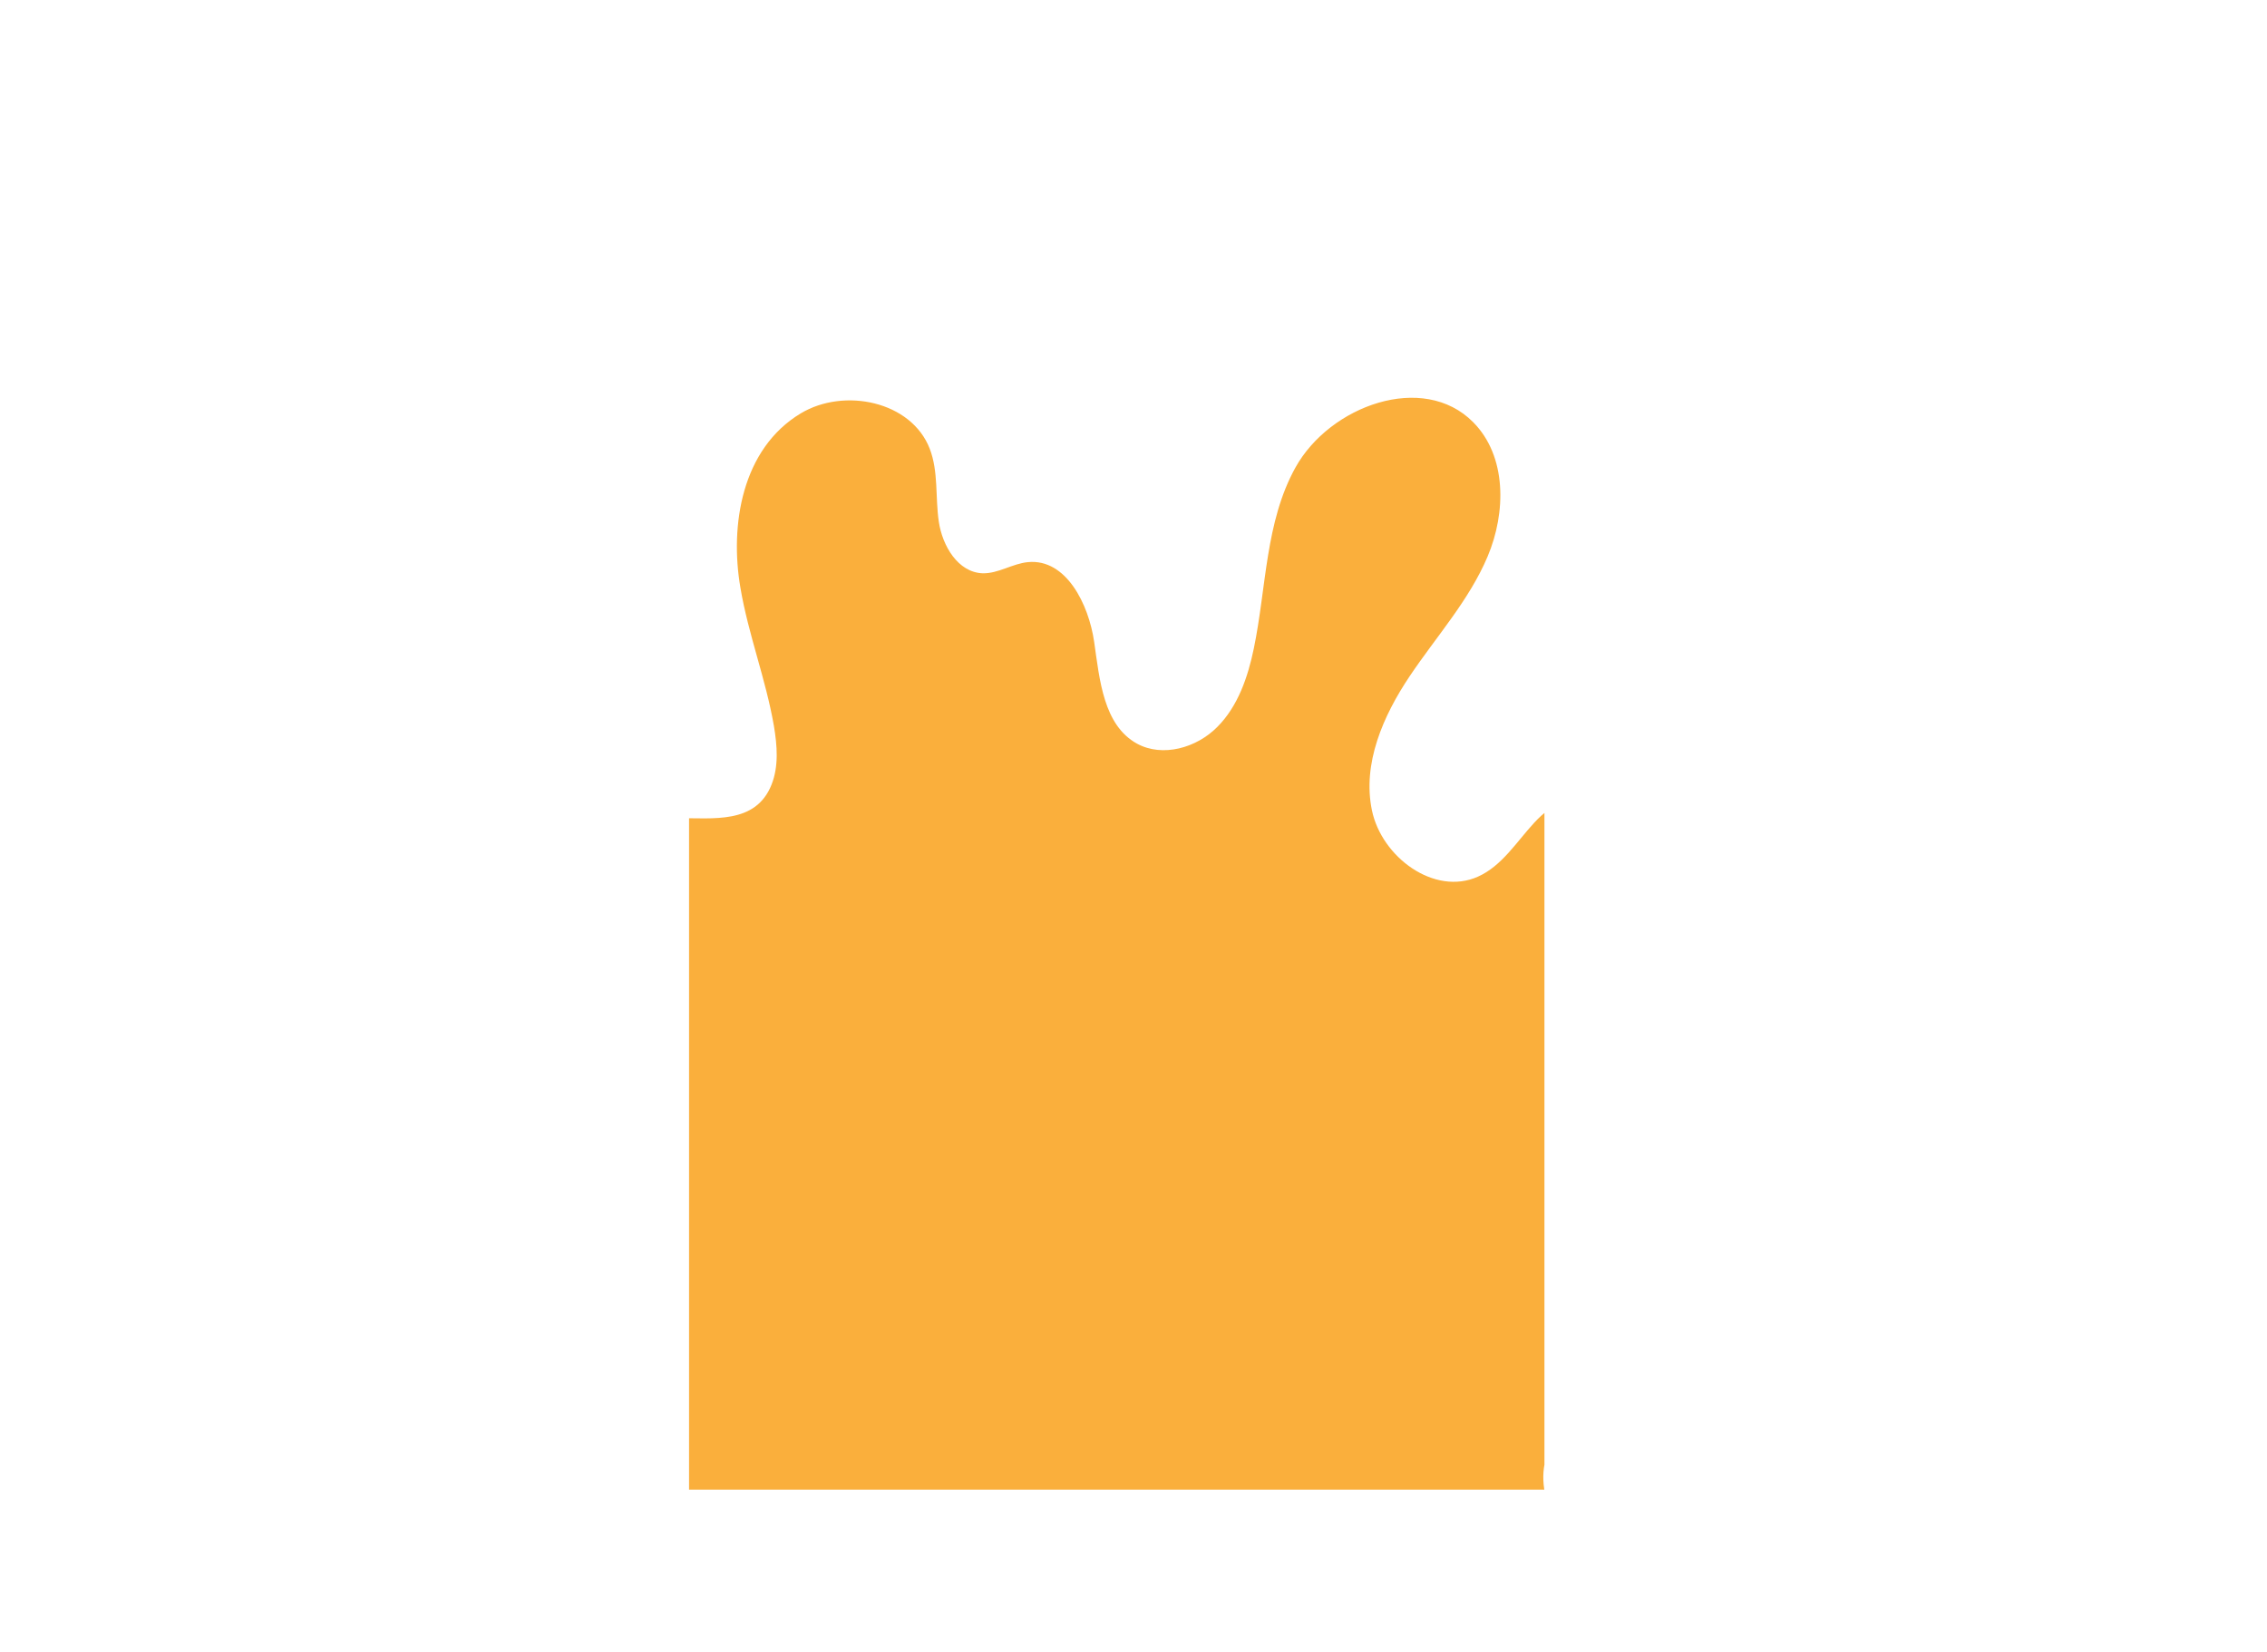
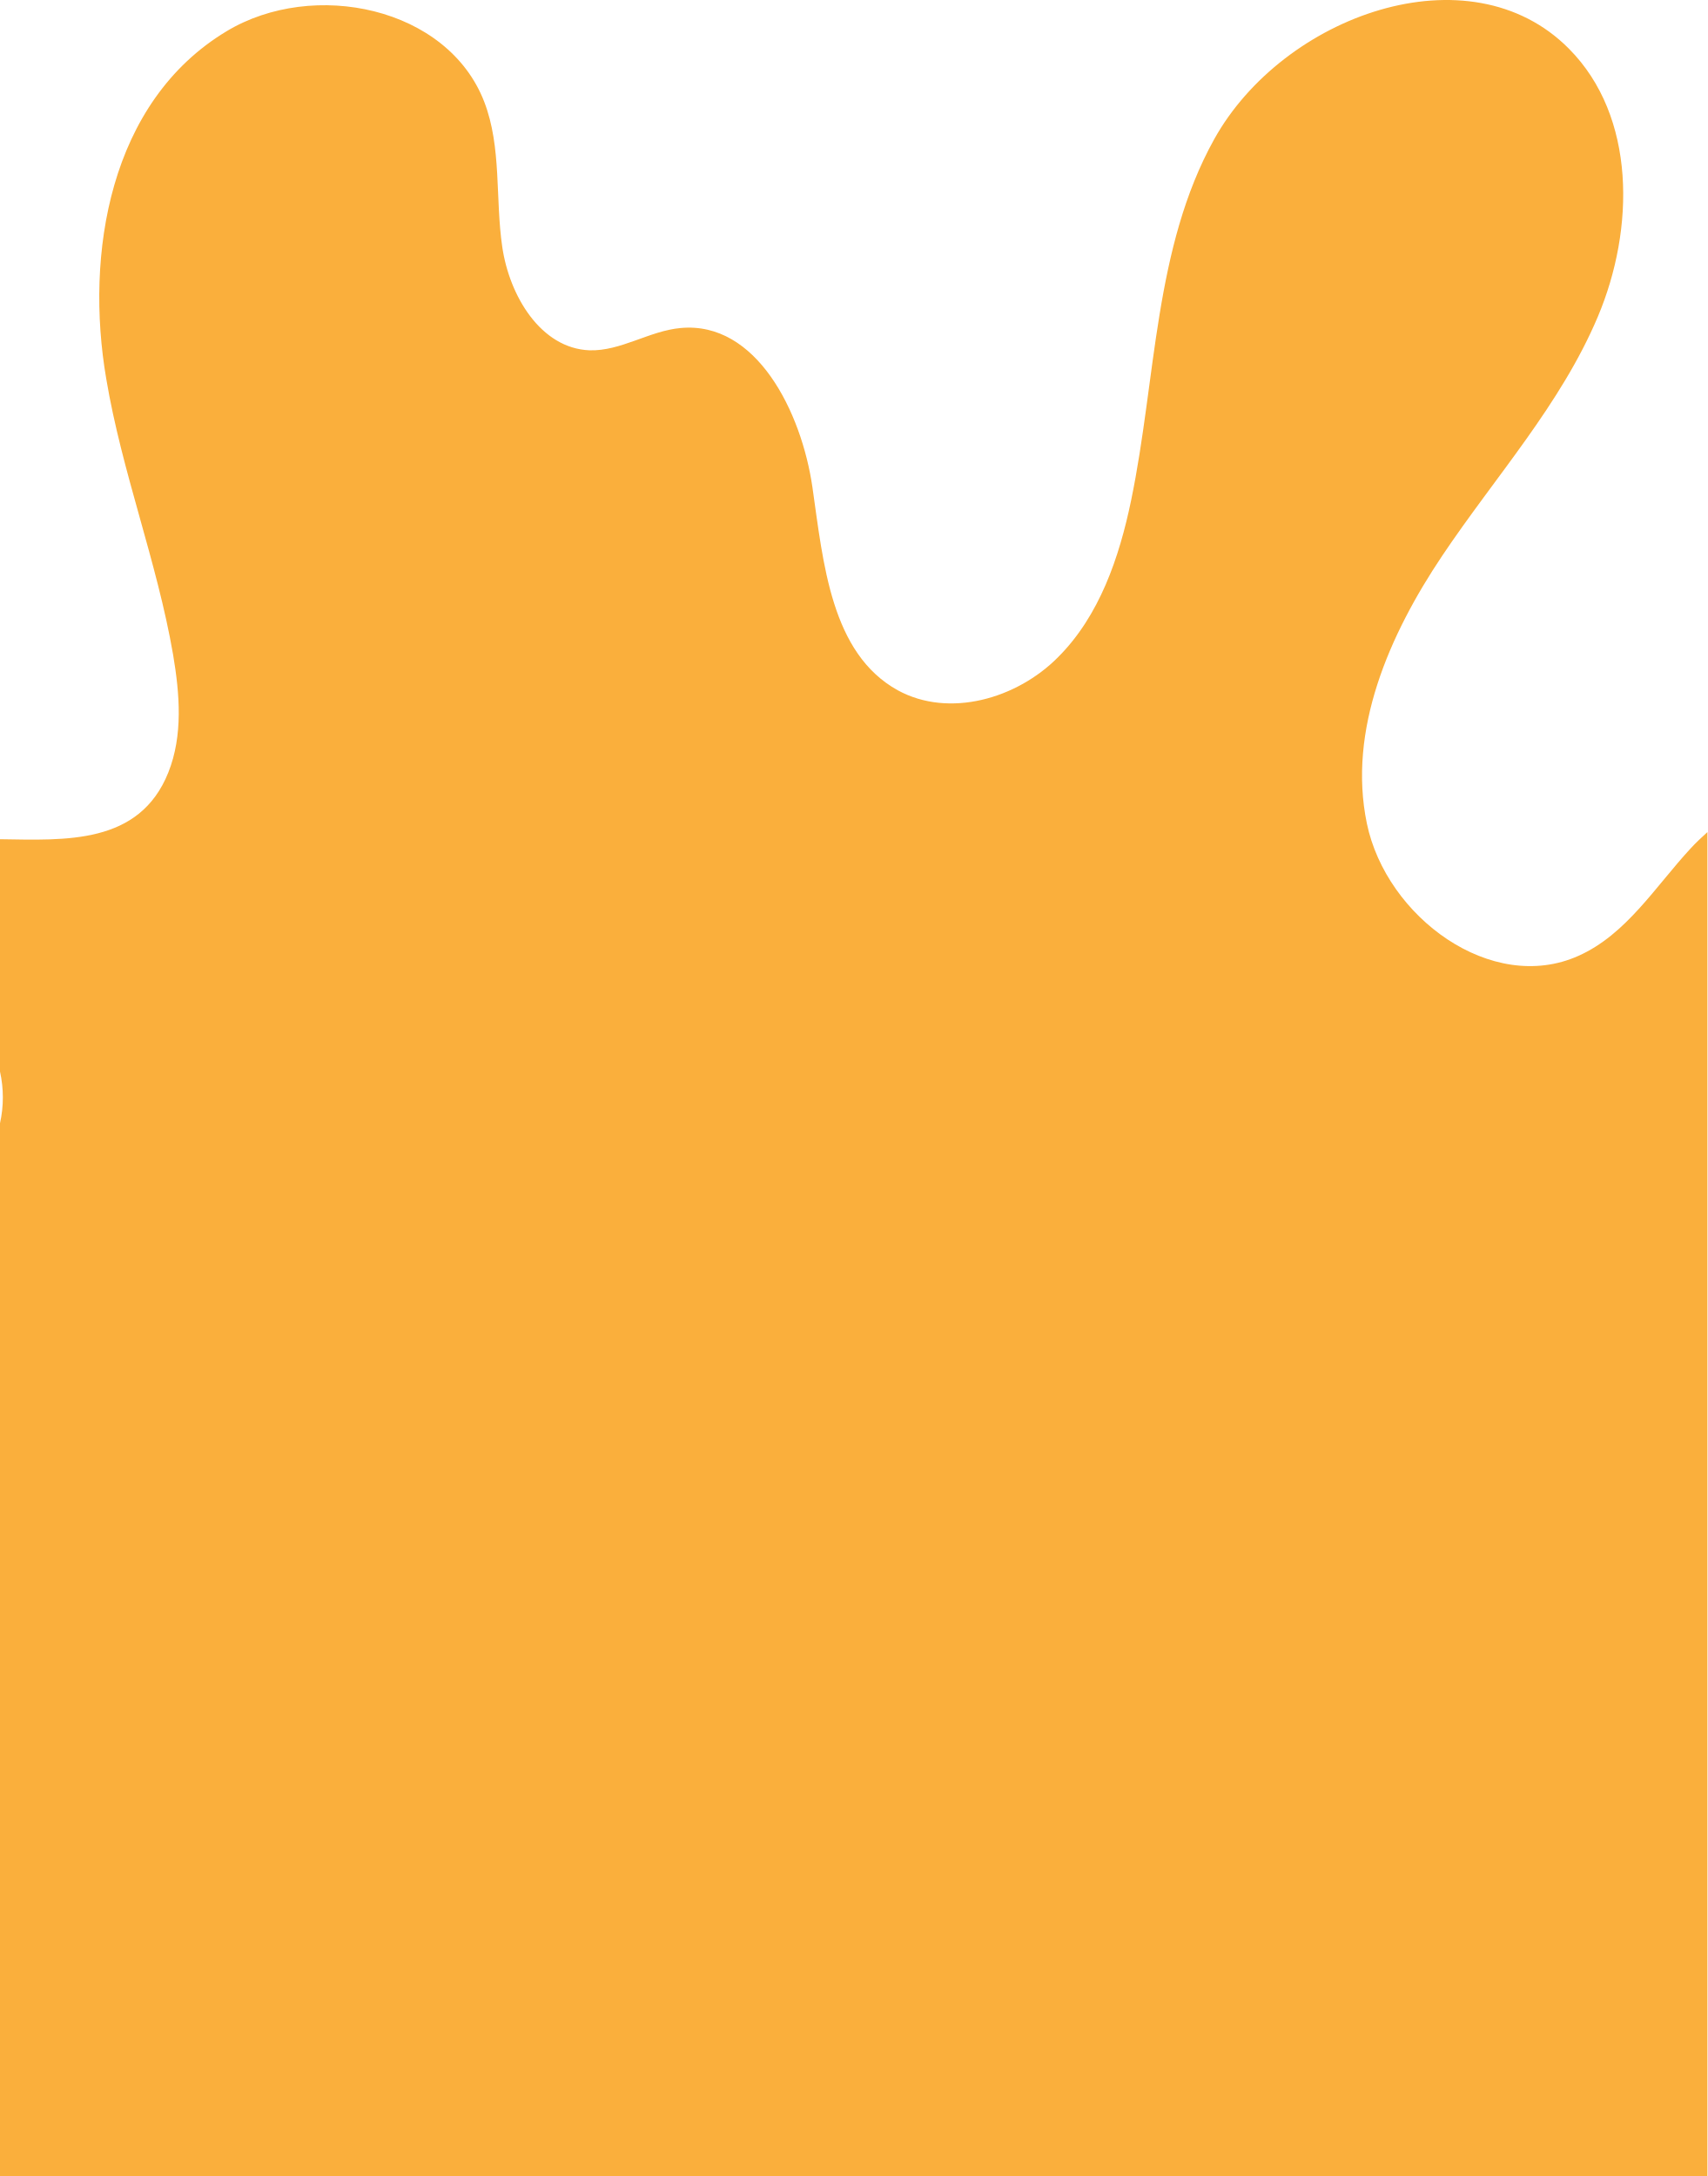
- <svg xmlns="http://www.w3.org/2000/svg" xmlns:xlink="http://www.w3.org/1999/xlink" version="1.1" id="Layer_1" x="0px" y="0px" viewBox="0 0 954.1 695.3" style="enable-background:new 0 0 954.1 695.3;" xml:space="preserve">
-   <style type="text/css">
- 	.st0{clip-path:url(#SVGID_2_);}
- 	.st1{fill:#FAAF3C;}
- </style>
-   <g>
-     <defs>
-       <rect id="SVGID_1_" x="290" y="56" width="360" height="571" />
-     </defs>
-     <clipPath id="SVGID_2_">
-       <use xlink:href="#SVGID_1_" style="overflow:visible;" />
-     </clipPath>
-     <g class="st0">
-       <path class="st1" d="M761.9,480.6c-3.2-2.6-2.2-7.8,1.7-9.1c40.1-13.2,81.8-26,124.4-19.9c8.1,1.2,16.2,3.2,23,7.7    c12.5,8.3,17.3,25.1,10,38.3c-6,10.8-17.2,17.6-28.7,22.1c-23.2,9-50.5,10.6-74.3,3c-9.7-3.1-17.9-8.3-25.3-14.3    C782.1,499.9,772.8,489.5,761.9,480.6 M45.3,464.5c42.4,48.8,124.6,17,176.9,7.2c5.7-1.1,12.7-1.7,16.2,2.9c2.6,3.4,2,8.2,1,12.3    C228,530.4,135.5,573.7,168.2,626c9.3,14.9,25.7,14.8,37.9,3.1c14.3-13.7,47.1-52,65.9-19.9c18.2,31-36.9,29.7-29.1,57.8    c1.8,6.7,6,12.4,9,18.7c16,34-19.2,67.6-3.5,100c15.2,31.4,56.4,20.7,75.8,0.9c11.9-12.1,17.9-29.4,30.7-40.3    c7.7-6.6,19.8-9.4,27.8-3.3c8.6,6.6,9.7,21.2,19.8,25.2c10.1,4.1,20.3-5.7,25.3-15.3c5-9.7,9.1-21.3,19.1-25.4    c10.3-4.2,22.6,2.4,28.2,12c5.6,9.6,6.1,21.3,5.6,32.4c-0.6,14.2-1.7,30.9,9.2,40.1c22.4,18.9,46.1-13.5,50.2-32.7    c5.2-24.3,4.1-74.8,40.6-75.2c23.7-0.2,36.1,29.2,57.9,38.4c23.6,10,53.8-12.6,51.1-38c-4-36.6-69.4-74.3-24.5-110.5    c11.3-9.1,25.7-11.8,36.9-20.8c12.2-9.7,21.2-24.9,19.4-40.4c-2.9-25-31.2-40.2-37.3-64.6c-6.4-25.7,13.7-50.1,34.3-66.7    c38.5-30.8,84.7-52.5,117.1-89.6c15.1-17.3,26.9-43.1,14.7-62.6c-8.4-13.5-26.2-18.9-41.9-16.2c-15.6,2.7-29.3,12.1-41.1,22.7    c-17.2,15.7-31.4,34.7-41.5,55.7c-4.2,8.7-7.8,17.9-14.6,24.9c-6.7,6.9-17.6,11-26.2,6.6c-3.6-1.9-6.5-5-10.2-6.8    c-9.9-4.8-21.7,2-29.1,10.1c-7.5,8.1-13.6,18.2-23.7,22.7c-18.3,8.2-40.5-8.2-44.6-27.9c-4.1-19.7,4.7-39.8,15.9-56.5    c11.2-16.7,25-31.9,32.8-50.4s8.1-42.2-6.1-56.5c-21-21.2-60.3-7-74.8,19.1c-12.7,22.9-12.2,50.5-17.5,76.1    c-2.5,12.1-6.7,24.4-15.4,33.1c-8.7,8.8-23,12.9-33.8,7c-14.1-7.8-15.7-26.8-18-42.8c-2.3-15.9-11.8-35.1-27.8-33.6    c-6.6,0.6-12.6,4.9-19.2,4.7c-10.3-0.4-16.9-11.5-18.4-21.8c-1.5-10.2-0.1-21-3.8-30.6c-7.7-20-36-25.9-54.3-14.9    c-24.8,14.9-29.9,47.1-25.4,73.3c3.3,19.7,10.7,38.5,14.1,58.2c1.4,8.3,2.1,17-1,24.8c-6.7,16.8-24.8,13.9-39.4,14.1    c-10.2,0.1-22.5,4.7-23.9,14.9c2.3,10.7,15.3,14.9,22.5,23.2c6.6,7.7,7.8,19.6,2.8,28.4c-7.5,13.2-24.7,15.2-36.6,6.5    c-9.7-7-14.9-18.5-18.8-29.8c-6.4-18.5-12.1-41.9-34.6-45.8c-19.5-3.4-39.8,10.9-54,22.5c-22.1,18.1-42.5,22.2-69.3,29    c-15.3,3.8-31.1,11.6-37.5,26C29.1,434.4,34.7,452.3,45.3,464.5" />
-     </g>
-   </g>
+ <svg xmlns="http://www.w3.org/2000/svg" viewBox="0 0 360 458.872">
+   <defs>
+     <style>
+       .cls-1 {
+         fill: #faaf3c;
+       }
+     </style>
+   </defs>
+   <path id="Path_2576" data-name="Path 2576" class="cls-1" d="M694.1,540.1V256.7c-1.2,1.1-2.4,2.2-3.5,3.4-7.5,8.1-13.6,18.2-23.7,22.7-18.3,8.2-40.5-8.2-44.6-27.9s4.7-39.8,15.9-56.5,25-31.9,32.8-50.4,8.1-42.2-6.1-56.5c-21-21.2-60.3-7-74.8,19.1-12.7,22.9-12.2,50.5-17.5,76.1-2.5,12.1-6.7,24.4-15.4,33.1-8.7,8.8-23,12.9-33.8,7-14.1-7.8-15.7-26.8-18-42.8-2.3-15.9-11.8-35.1-27.8-33.6-6.6.6-12.6,4.9-19.2,4.7-10.3-.4-16.9-11.5-18.4-21.8-1.5-10.2-.1-21-3.8-30.6-7.7-20-36-25.9-54.3-14.9-24.8,14.9-29.9,47.1-25.4,73.3,3.3,19.7,10.7,38.5,14.1,58.2,1.4,8.3,2.1,17-1,24.8-6.1,15.3-21.7,14.3-35.5,14.1v49a25.051,25.051,0,0,1,0,10.9v222Z" transform="translate(-334.1 -81.228)" />
</svg>
